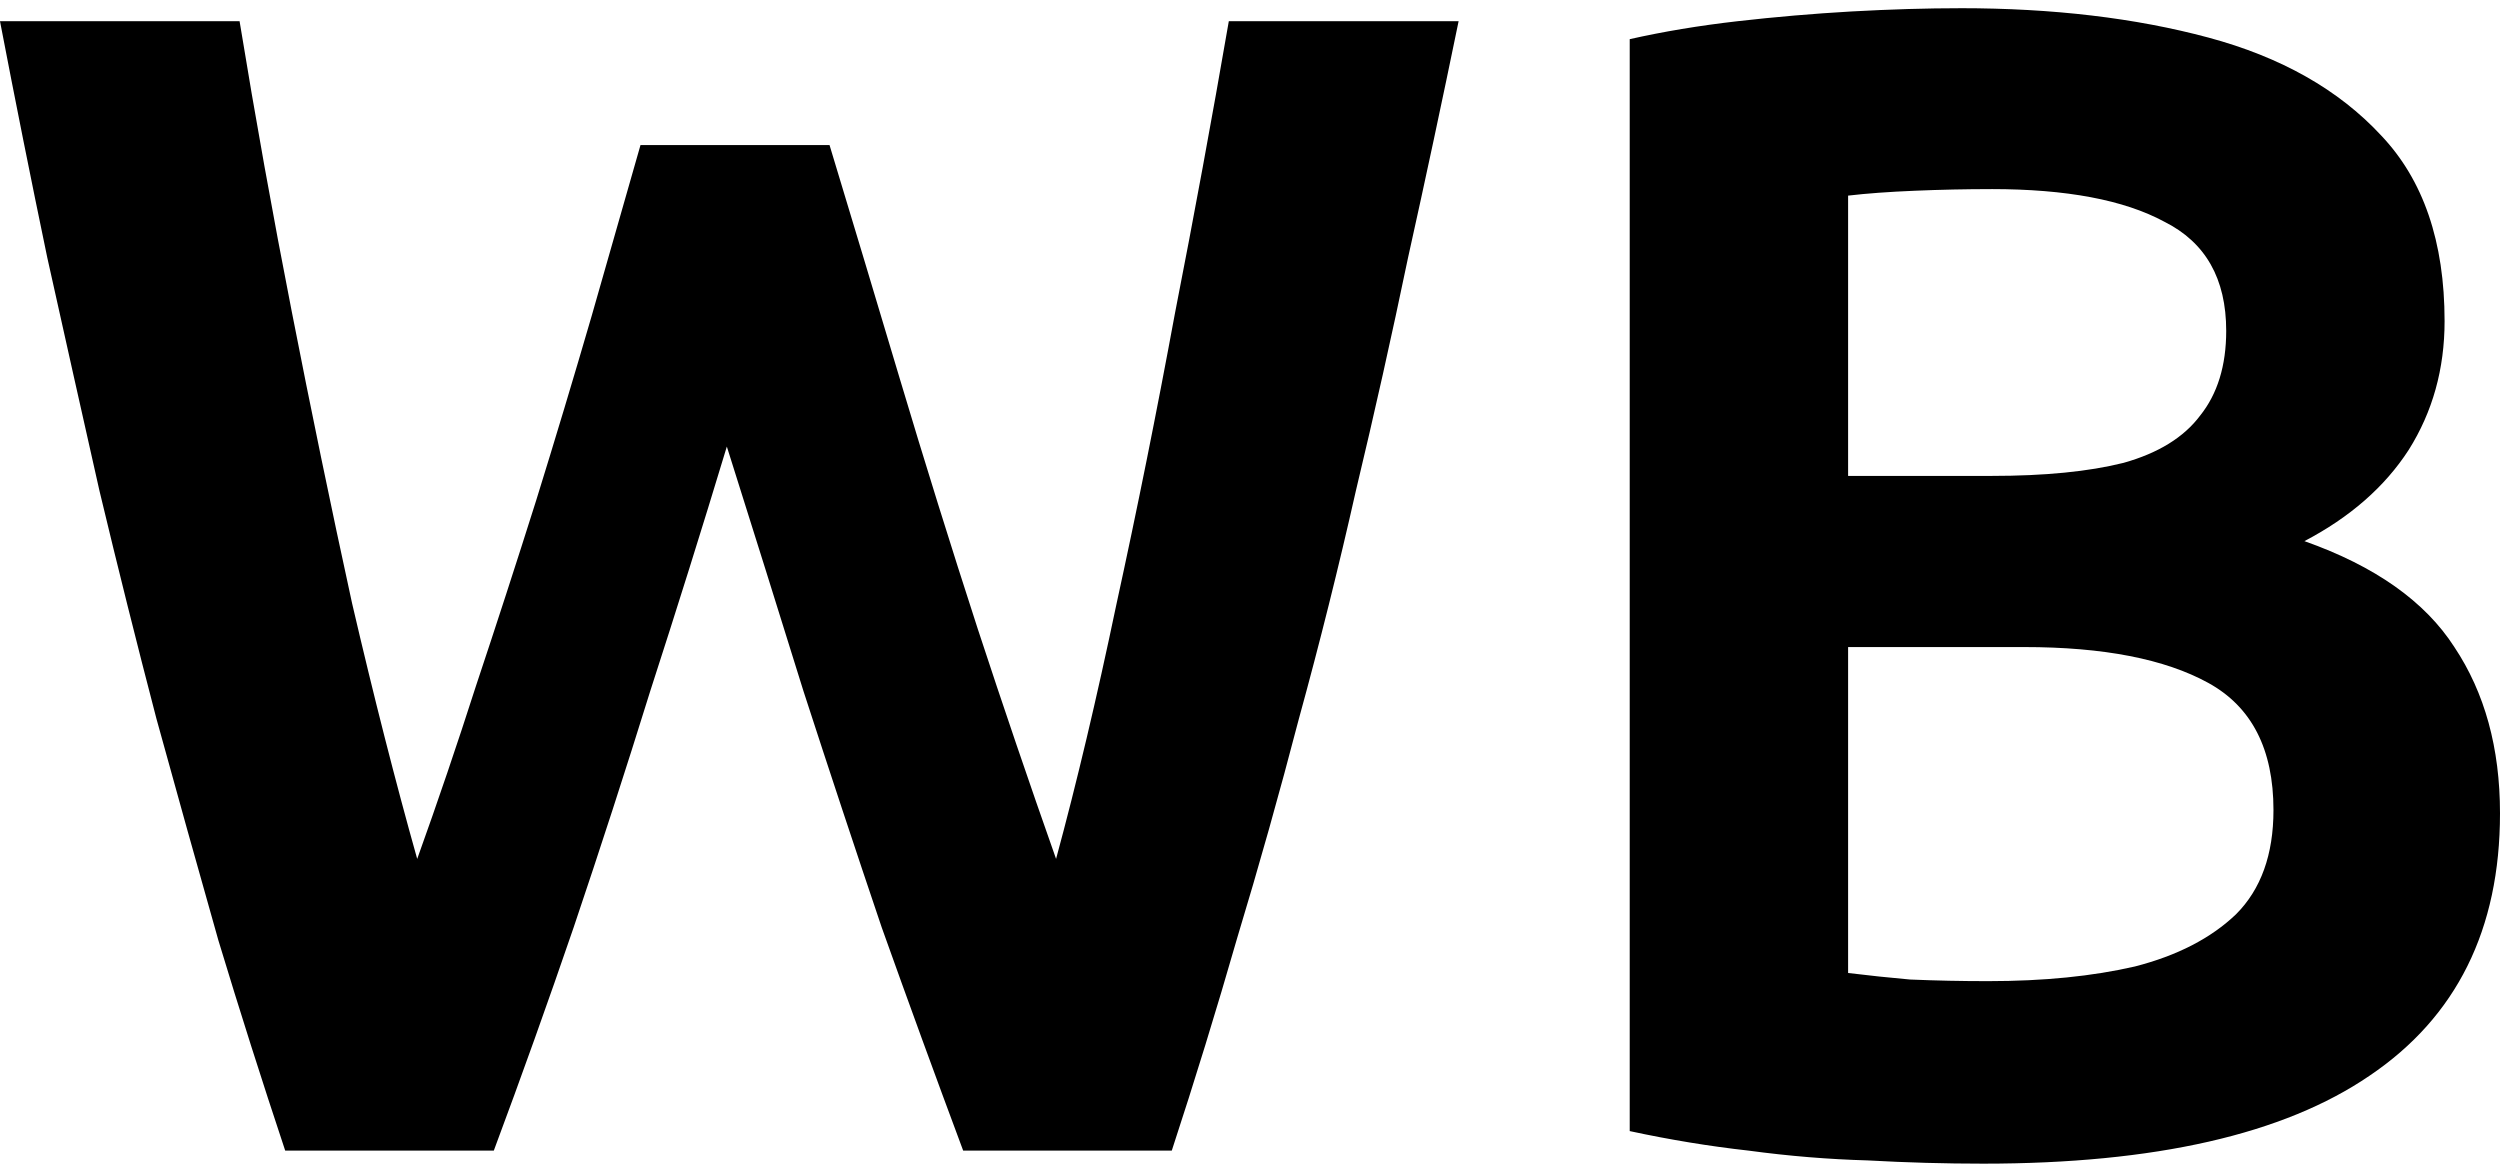
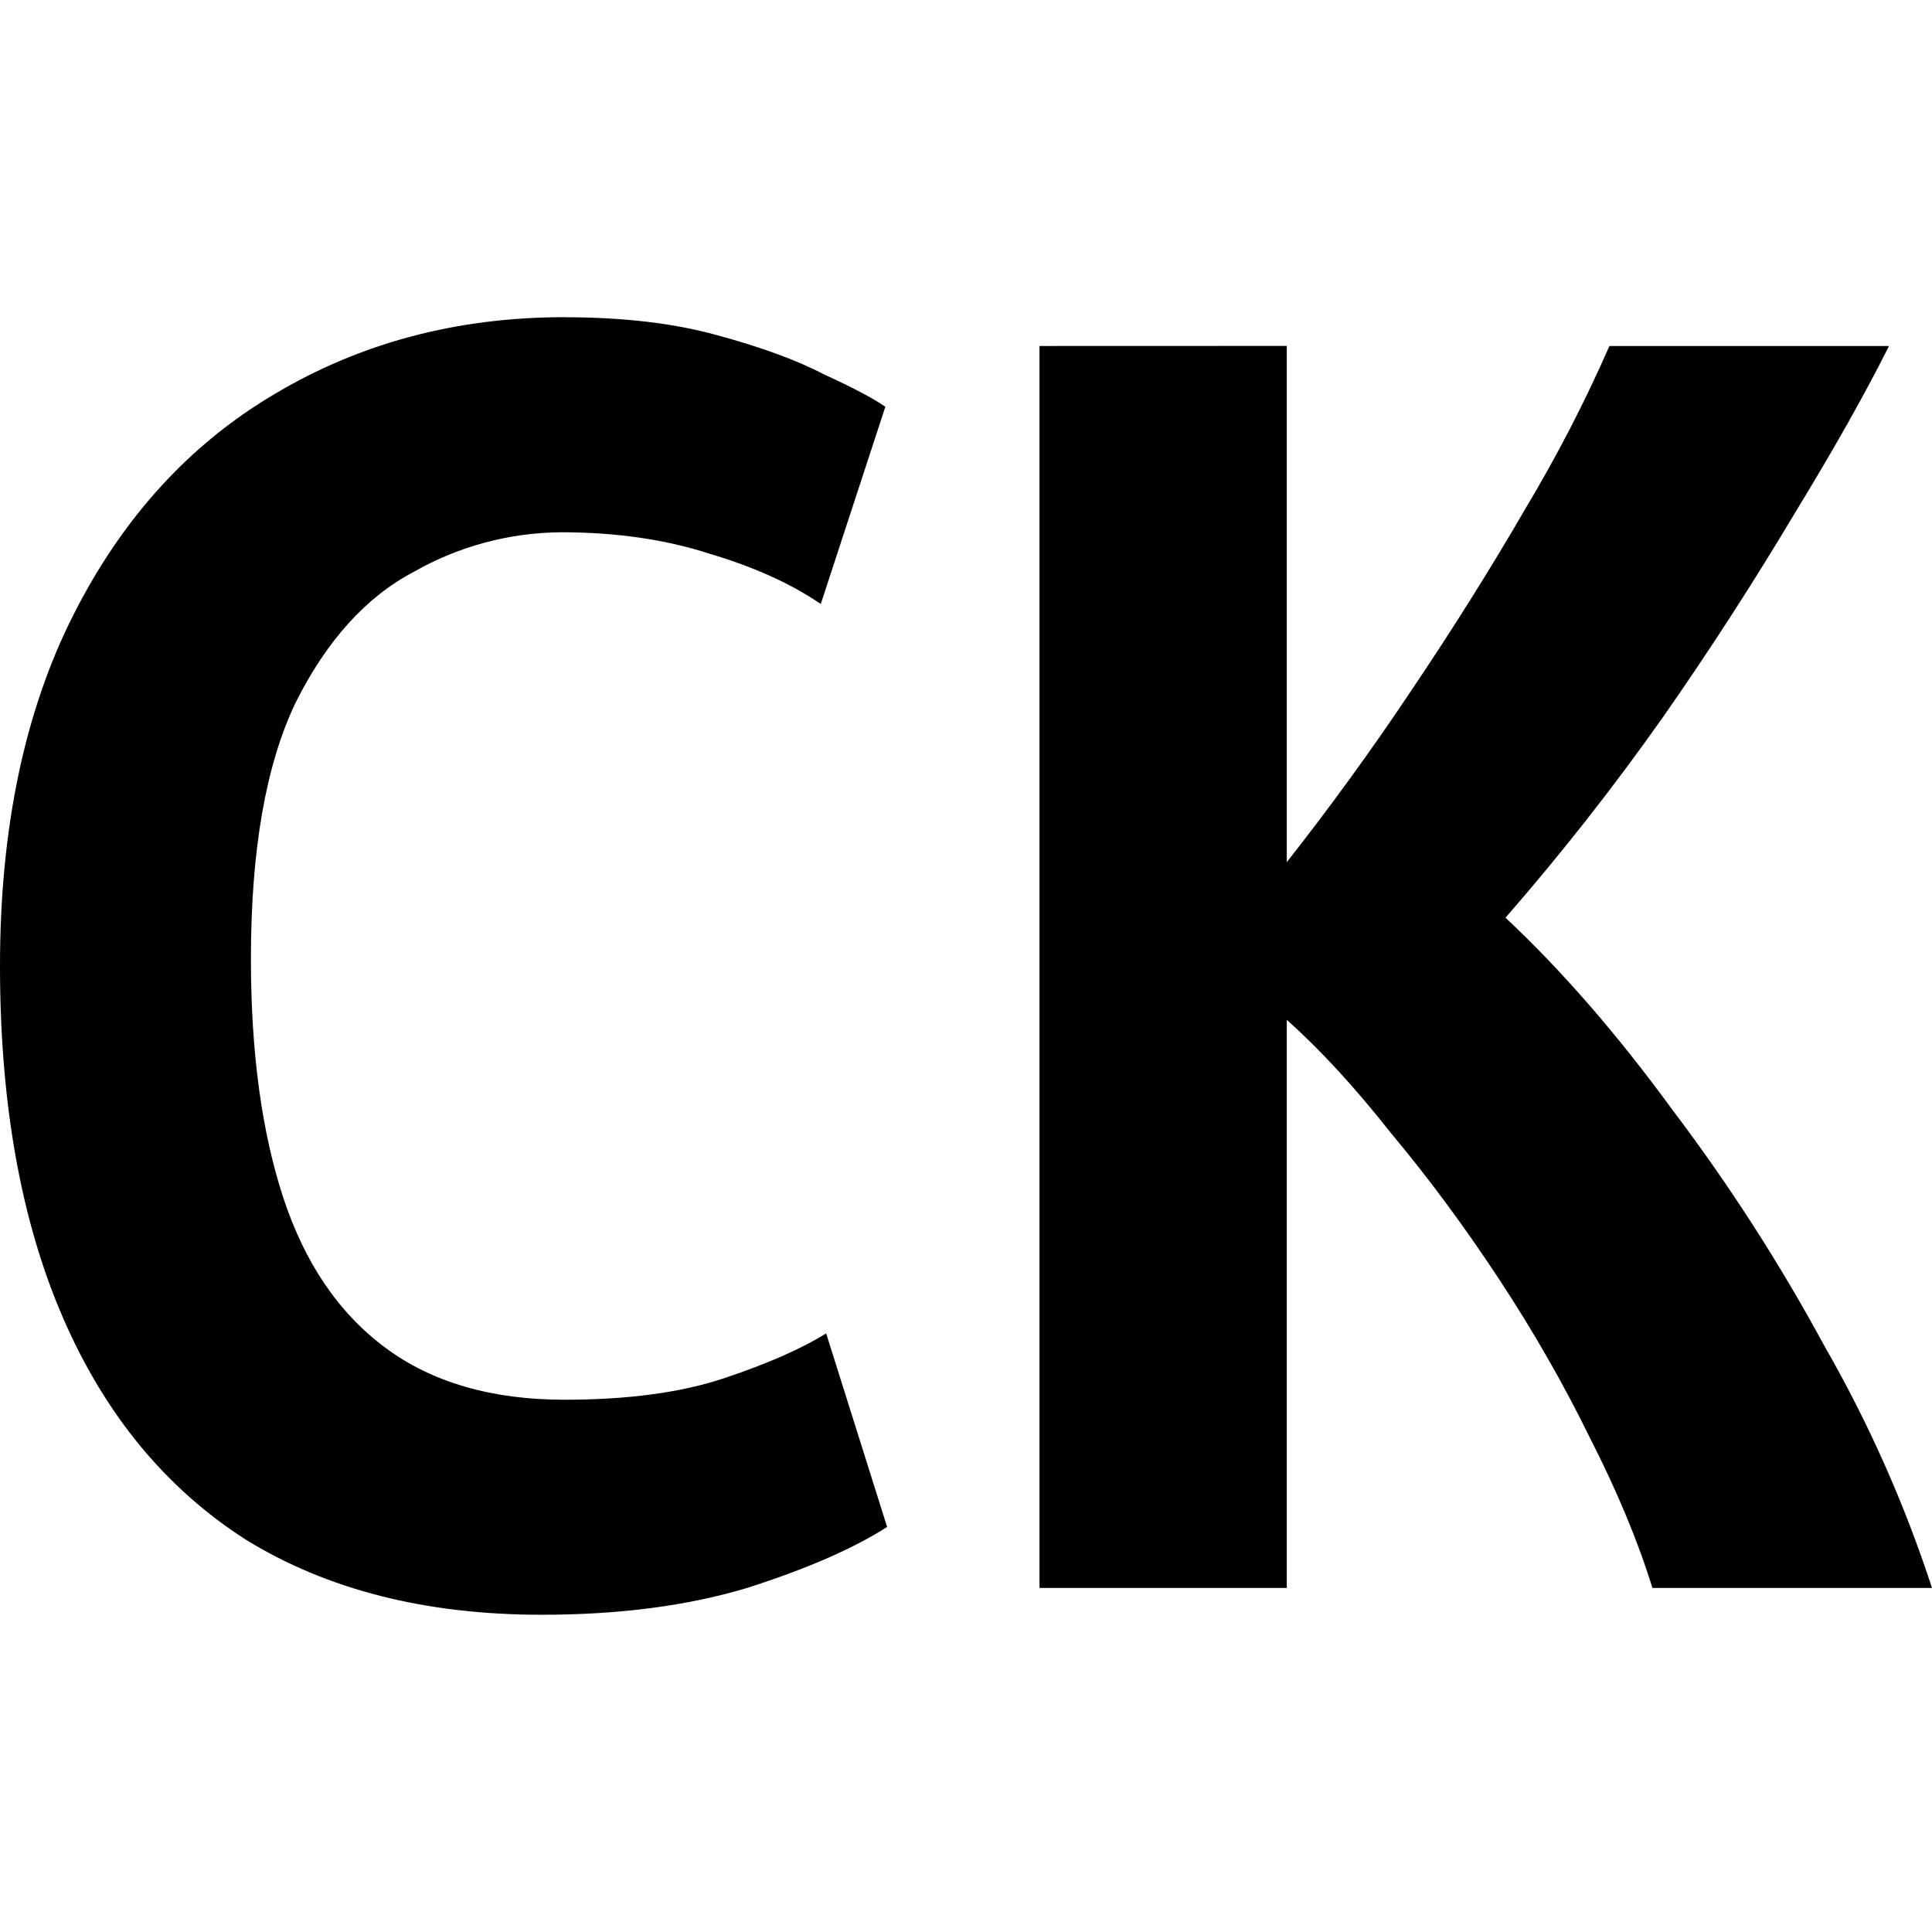
- <svg xmlns="http://www.w3.org/2000/svg" width="512" height="240" viewBox="0 0 135.467 63.5">
-   <path d="M106.236.445q-2.737 0-5.917.176-3.09.177-6.181.53-3.09.353-5.829.971V61.29q3.269.705 6.447 1.059 3.267.441 6.446.53 3.18.177 6.27.176 13.953 0 20.93-4.768 7.065-4.77 7.065-14.218 0-5.298-2.473-9.007-2.385-3.71-8.125-5.74 3.71-1.943 5.652-4.946 1.943-3.09 1.943-6.976 0-6.447-3.444-10.067-3.444-3.71-9.36-5.299-5.918-1.59-13.424-1.59M0 1.15a821 821 0 0 0 2.561 12.805q1.413 6.358 2.826 12.628 1.5 6.27 3.09 12.363 1.68 6.094 3.357 12.01a435 435 0 0 0 3.62 11.392h11.304a479 479 0 0 0 4.327-12.098 547 547 0 0 0 4.15-12.805 703 703 0 0 0 4.15-13.247q2.12 6.712 4.151 13.247 2.12 6.535 4.24 12.805a913 913 0 0 0 4.415 12.098h11.304a327 327 0 0 0 3.532-11.48 317 317 0 0 0 3.356-11.922 271 271 0 0 0 3.09-12.363q1.502-6.27 2.826-12.628A818 818 0 0 0 79.037 1.15H66.585a716 716 0 0 1-2.914 15.807q-1.5 8.124-3.18 15.807-1.589 7.595-3.266 13.777a592 592 0 0 1-4.24-12.452 602 602 0 0 1-4.238-13.6A3336 3336 0 0 0 44.95 7.862H34.706l-2.65 9.273a585 585 0 0 1-3.002 9.979 667 667 0 0 1-3.267 10.067 287 287 0 0 1-3.18 9.361q-1.765-6.27-3.532-13.865a741 741 0 0 1-3.268-15.807 502 502 0 0 1-2.825-15.72Zm107.914 9.096q6.093 0 9.36 1.766 3.357 1.677 3.357 5.916 0 2.826-1.414 4.593-1.324 1.766-4.15 2.56-2.826.708-7.153.707h-7.771V10.6q1.5-.177 3.62-.265a100 100 0 0 1 4.151-.088m-7.771 24.815h9.537q6.446 0 9.98 1.942 3.532 1.944 3.532 6.889 0 3.62-2.032 5.651-2.031 1.942-5.475 2.826-3.444.795-7.947.795a98 98 0 0 1-4.24-.088 102 102 0 0 1-3.355-.354z" fill="currentColor" />
+ <svg xmlns="http://www.w3.org/2000/svg" viewBox="0 0 24 24">
+   <path d="M7.013 3.94q-2.004 0-3.607.958-1.581.935-2.493 2.738Q0 9.44 0 12t.78 4.364 2.27 2.76q1.515.935 3.674.935 1.446.001 2.56-.334 1.112-.356 1.736-.757l-.757-2.404q-.466.289-1.269.557-.8.267-1.981.267-1.357 0-2.226-.646-.869-.645-1.27-1.87-.4-1.224-.4-2.961 0-2.026.556-3.184.579-1.157 1.47-1.625a3.75 3.75 0 0 1 1.825-.49q1.025 0 1.848.267.825.245 1.38.624l.802-2.45q-.222-.155-.757-.4-.511-.267-1.336-.49-.801-.222-1.892-.222m5.9.357v15.428h3.072v-7.057q.624.556 1.291 1.403.69.824 1.336 1.803.646.98 1.136 1.981.511 1.002.779 1.87H24a16 16 0 0 0-1.336-3.005 23 23 0 0 0-1.892-2.939q-1.024-1.402-2.07-2.382a31 31 0 0 0 1.958-2.494 42 42 0 0 0 1.626-2.515q.735-1.203 1.18-2.093h-3.473a18 18 0 0 1-1.047 2.026q-.645 1.113-1.425 2.27a34 34 0 0 1-1.536 2.116V4.297Z" />
</svg>
